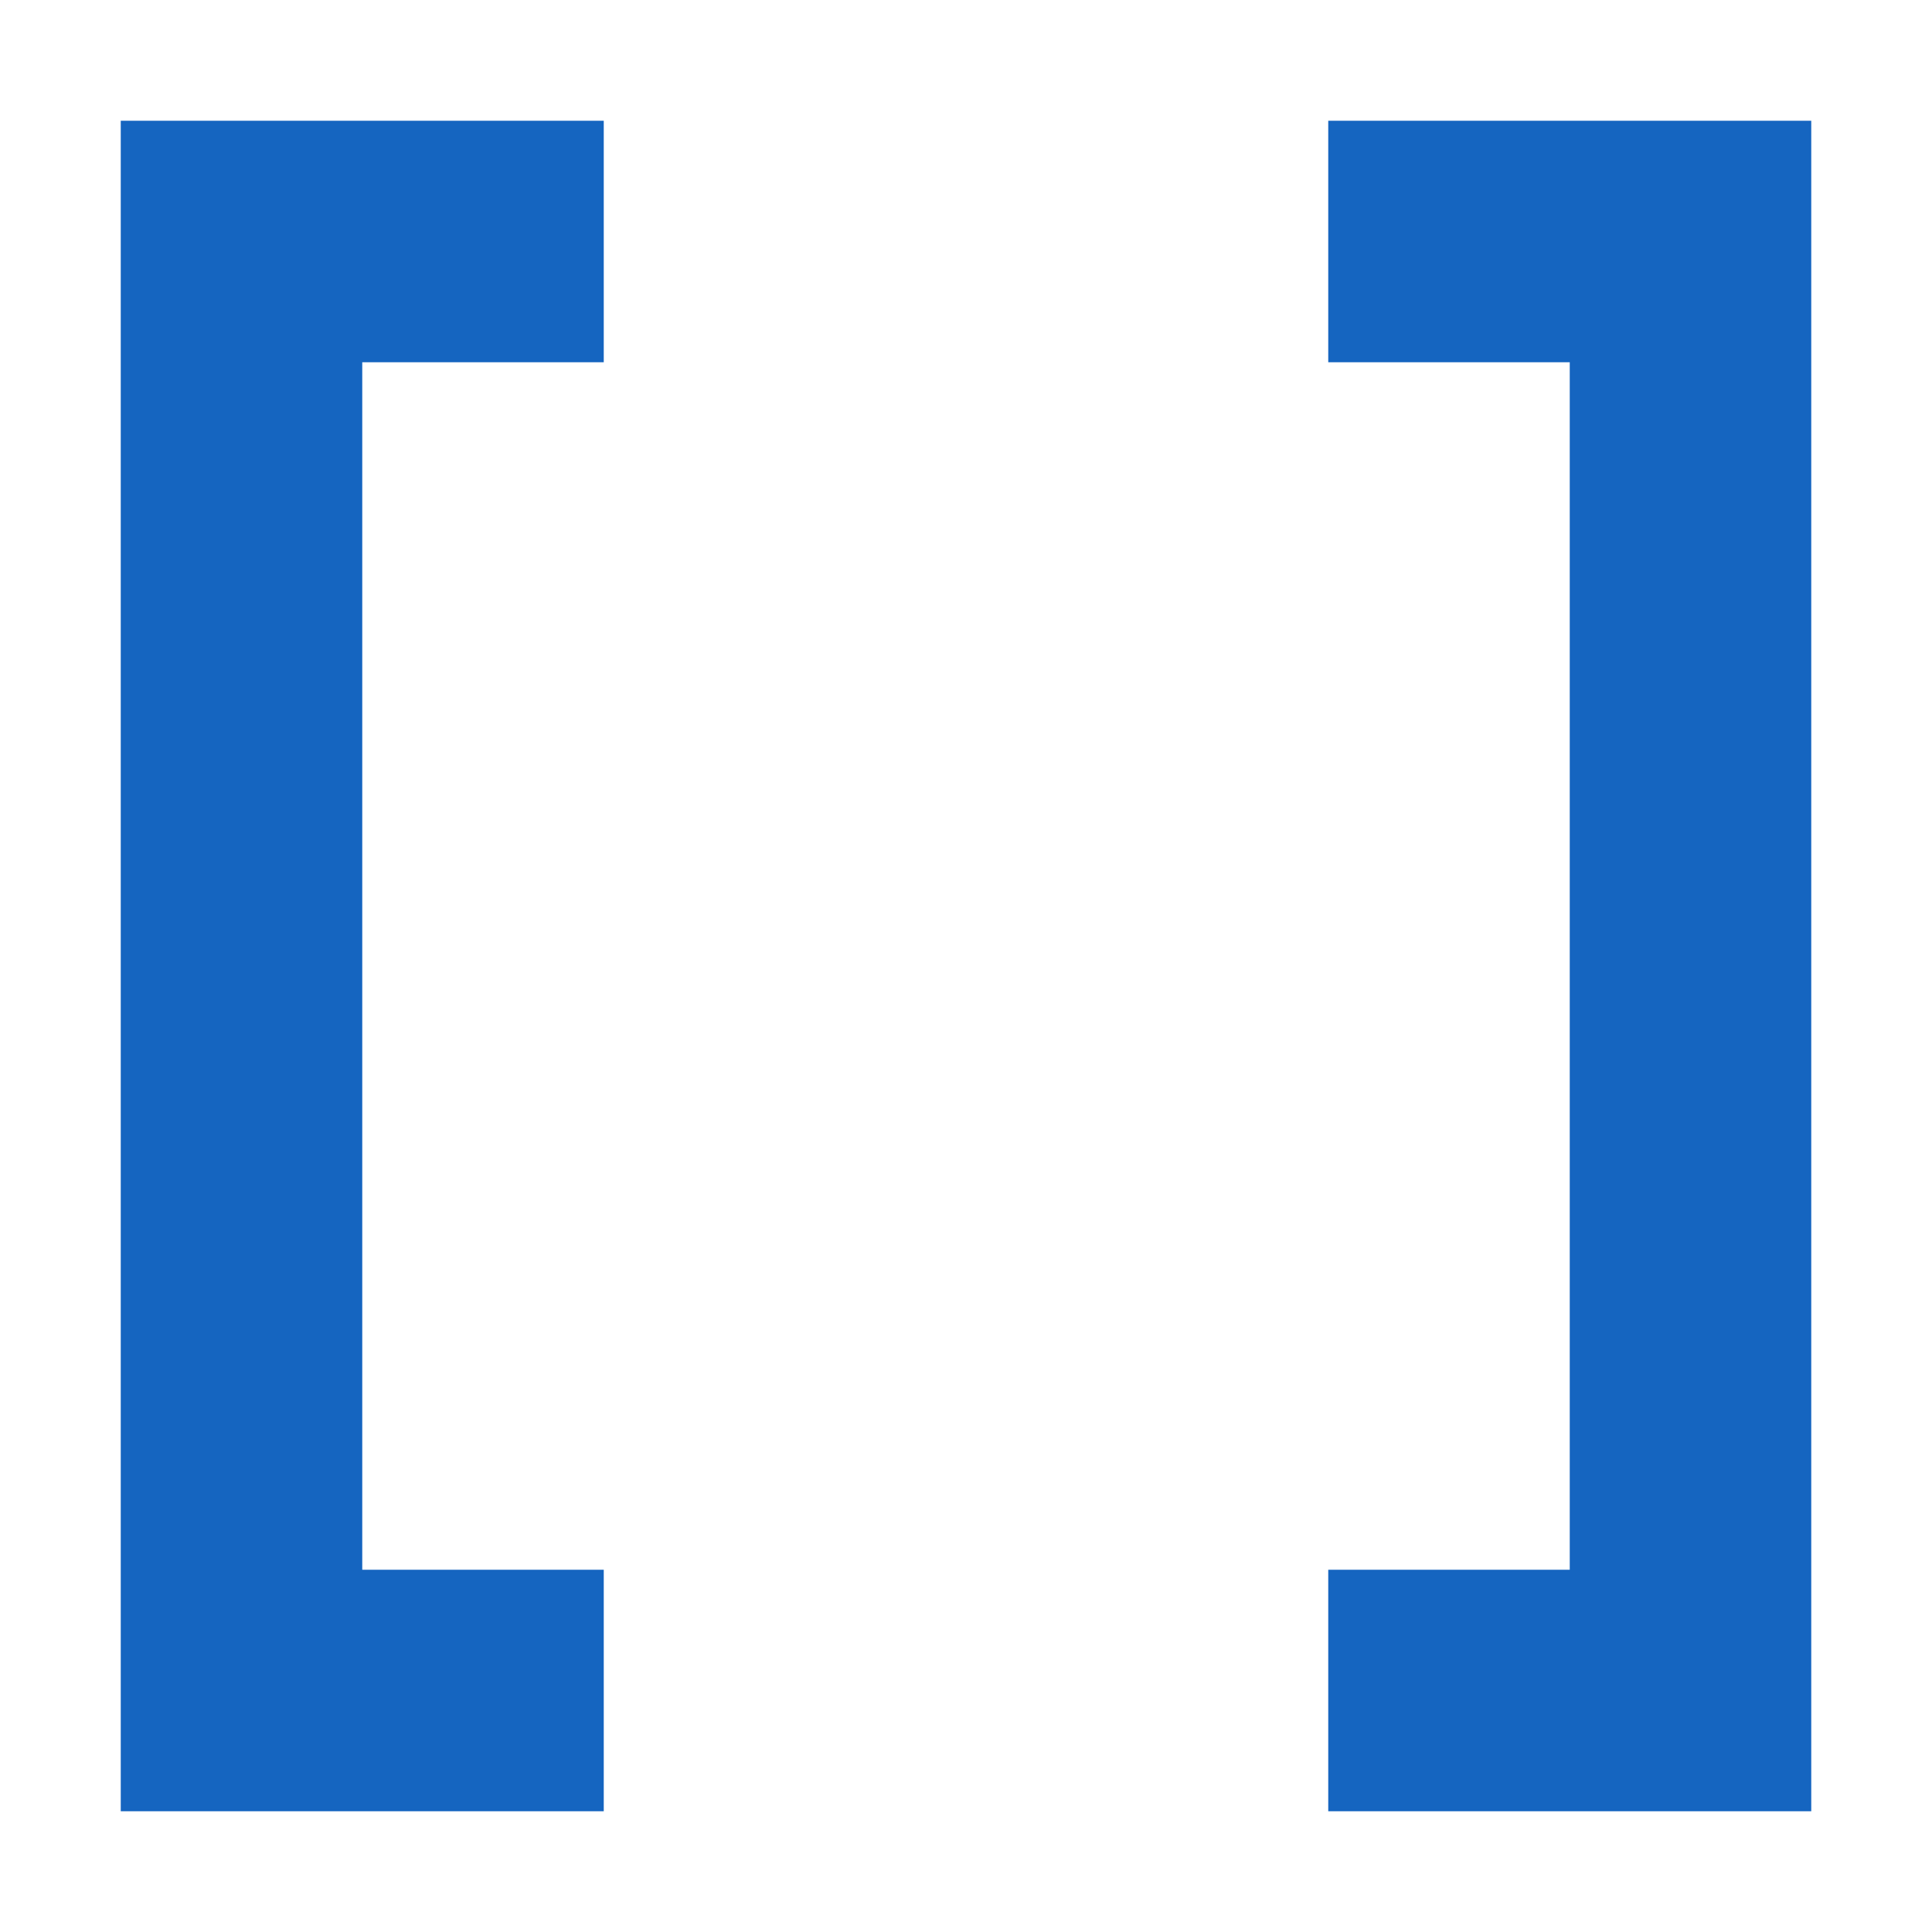
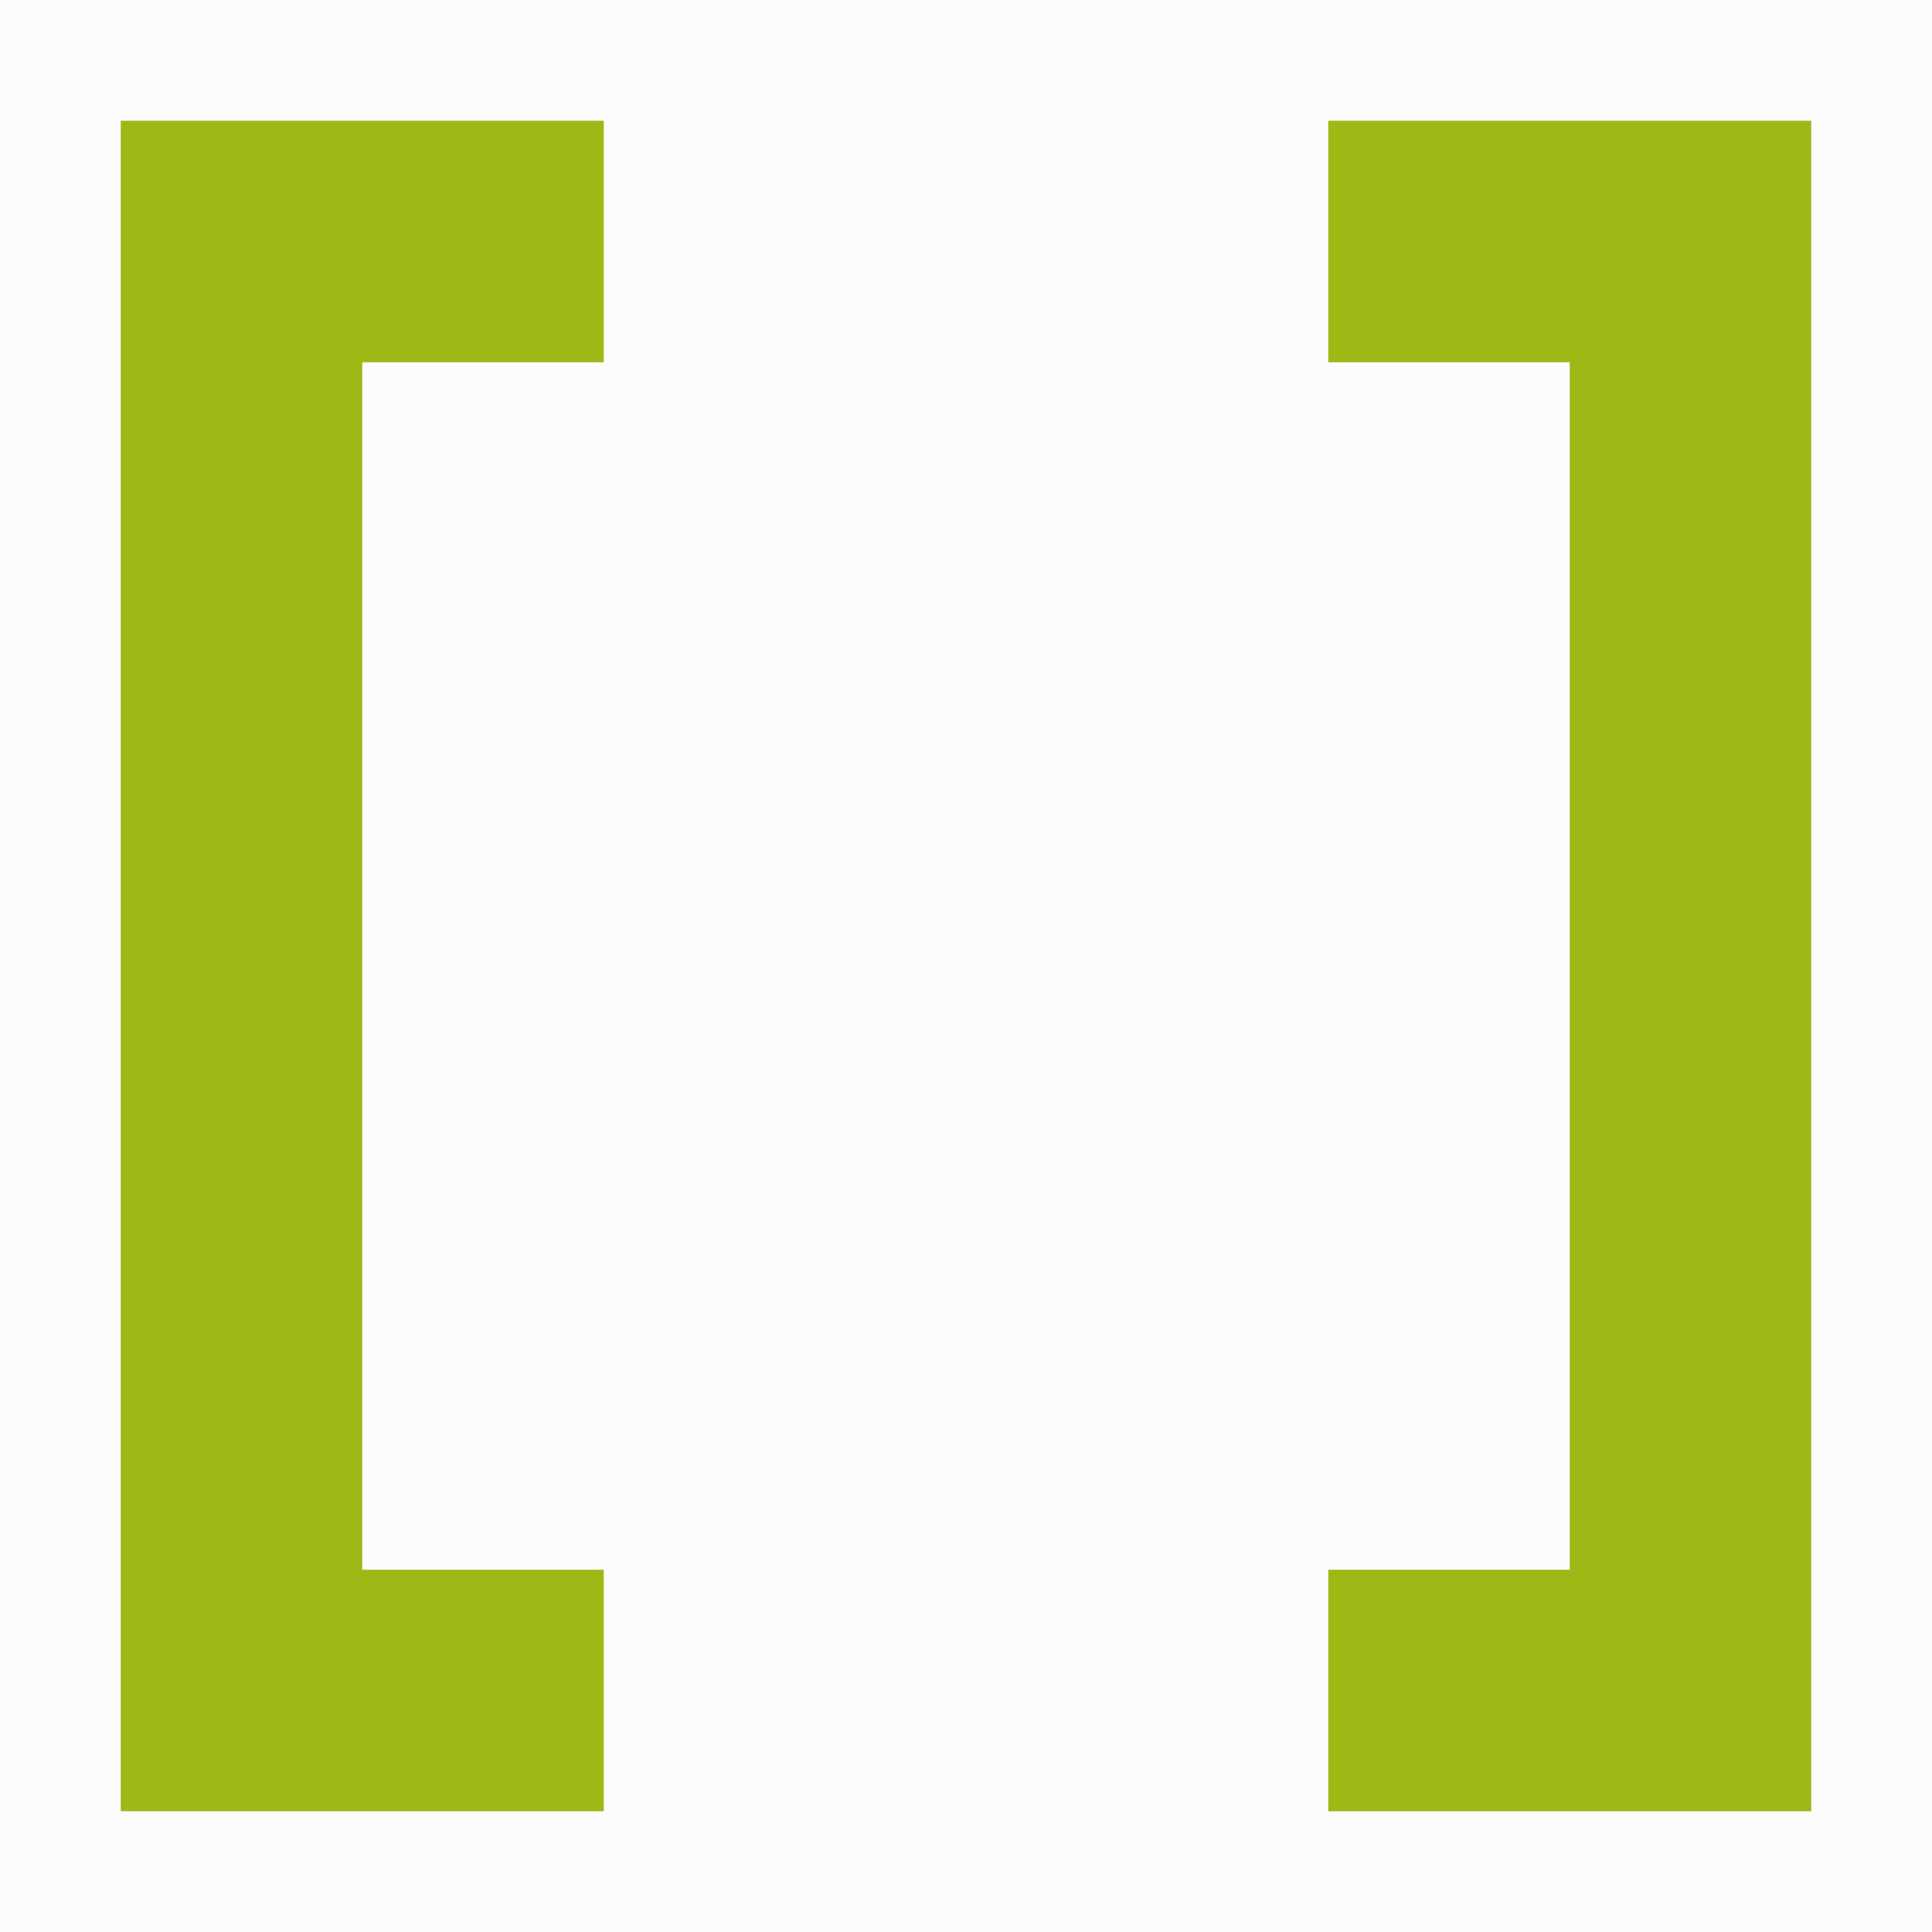
- <svg xmlns="http://www.w3.org/2000/svg" id="Layer_1" data-name="Layer 1" width="144" height="144" viewBox="0 0 144 144">
-   <defs>
-     <style>.cls-1{fill:#1565c0;}</style>
-   </defs>
-   <polygon class="cls-1" points="45 27 45 9 9 9 9 27 9 117 9 135 27 135 45 135 45 117 27 117 27 27 45 27" />
-   <polygon class="cls-1" points="99 117 99 135 135 135 135 117 135 27 135 9 117 9 99 9 99 27 117 27 117 117 99 117" />
+ <svg xmlns="http://www.w3.org/2000/svg" version="1.1" width="144" height="144" viewBox="0,0,144,144">
+   <g transform="translate(-169,-108)">
+     <g stroke="none" stroke-miterlimit="10">
+       <path d="M196,135v90h18v18h-18h-18v-18v-90v-18h36v18z" fill="#9ebb16" />
+       <path d="M286,225v-90h-18v-18h18h18v18v90v18h-36v-18z" fill="#9ebb16" />
+       <path d="M169,252v-144h144v144z" fill-opacity="0.012" fill="#0f380f" />
+     </g>
+   </g>
</svg>
